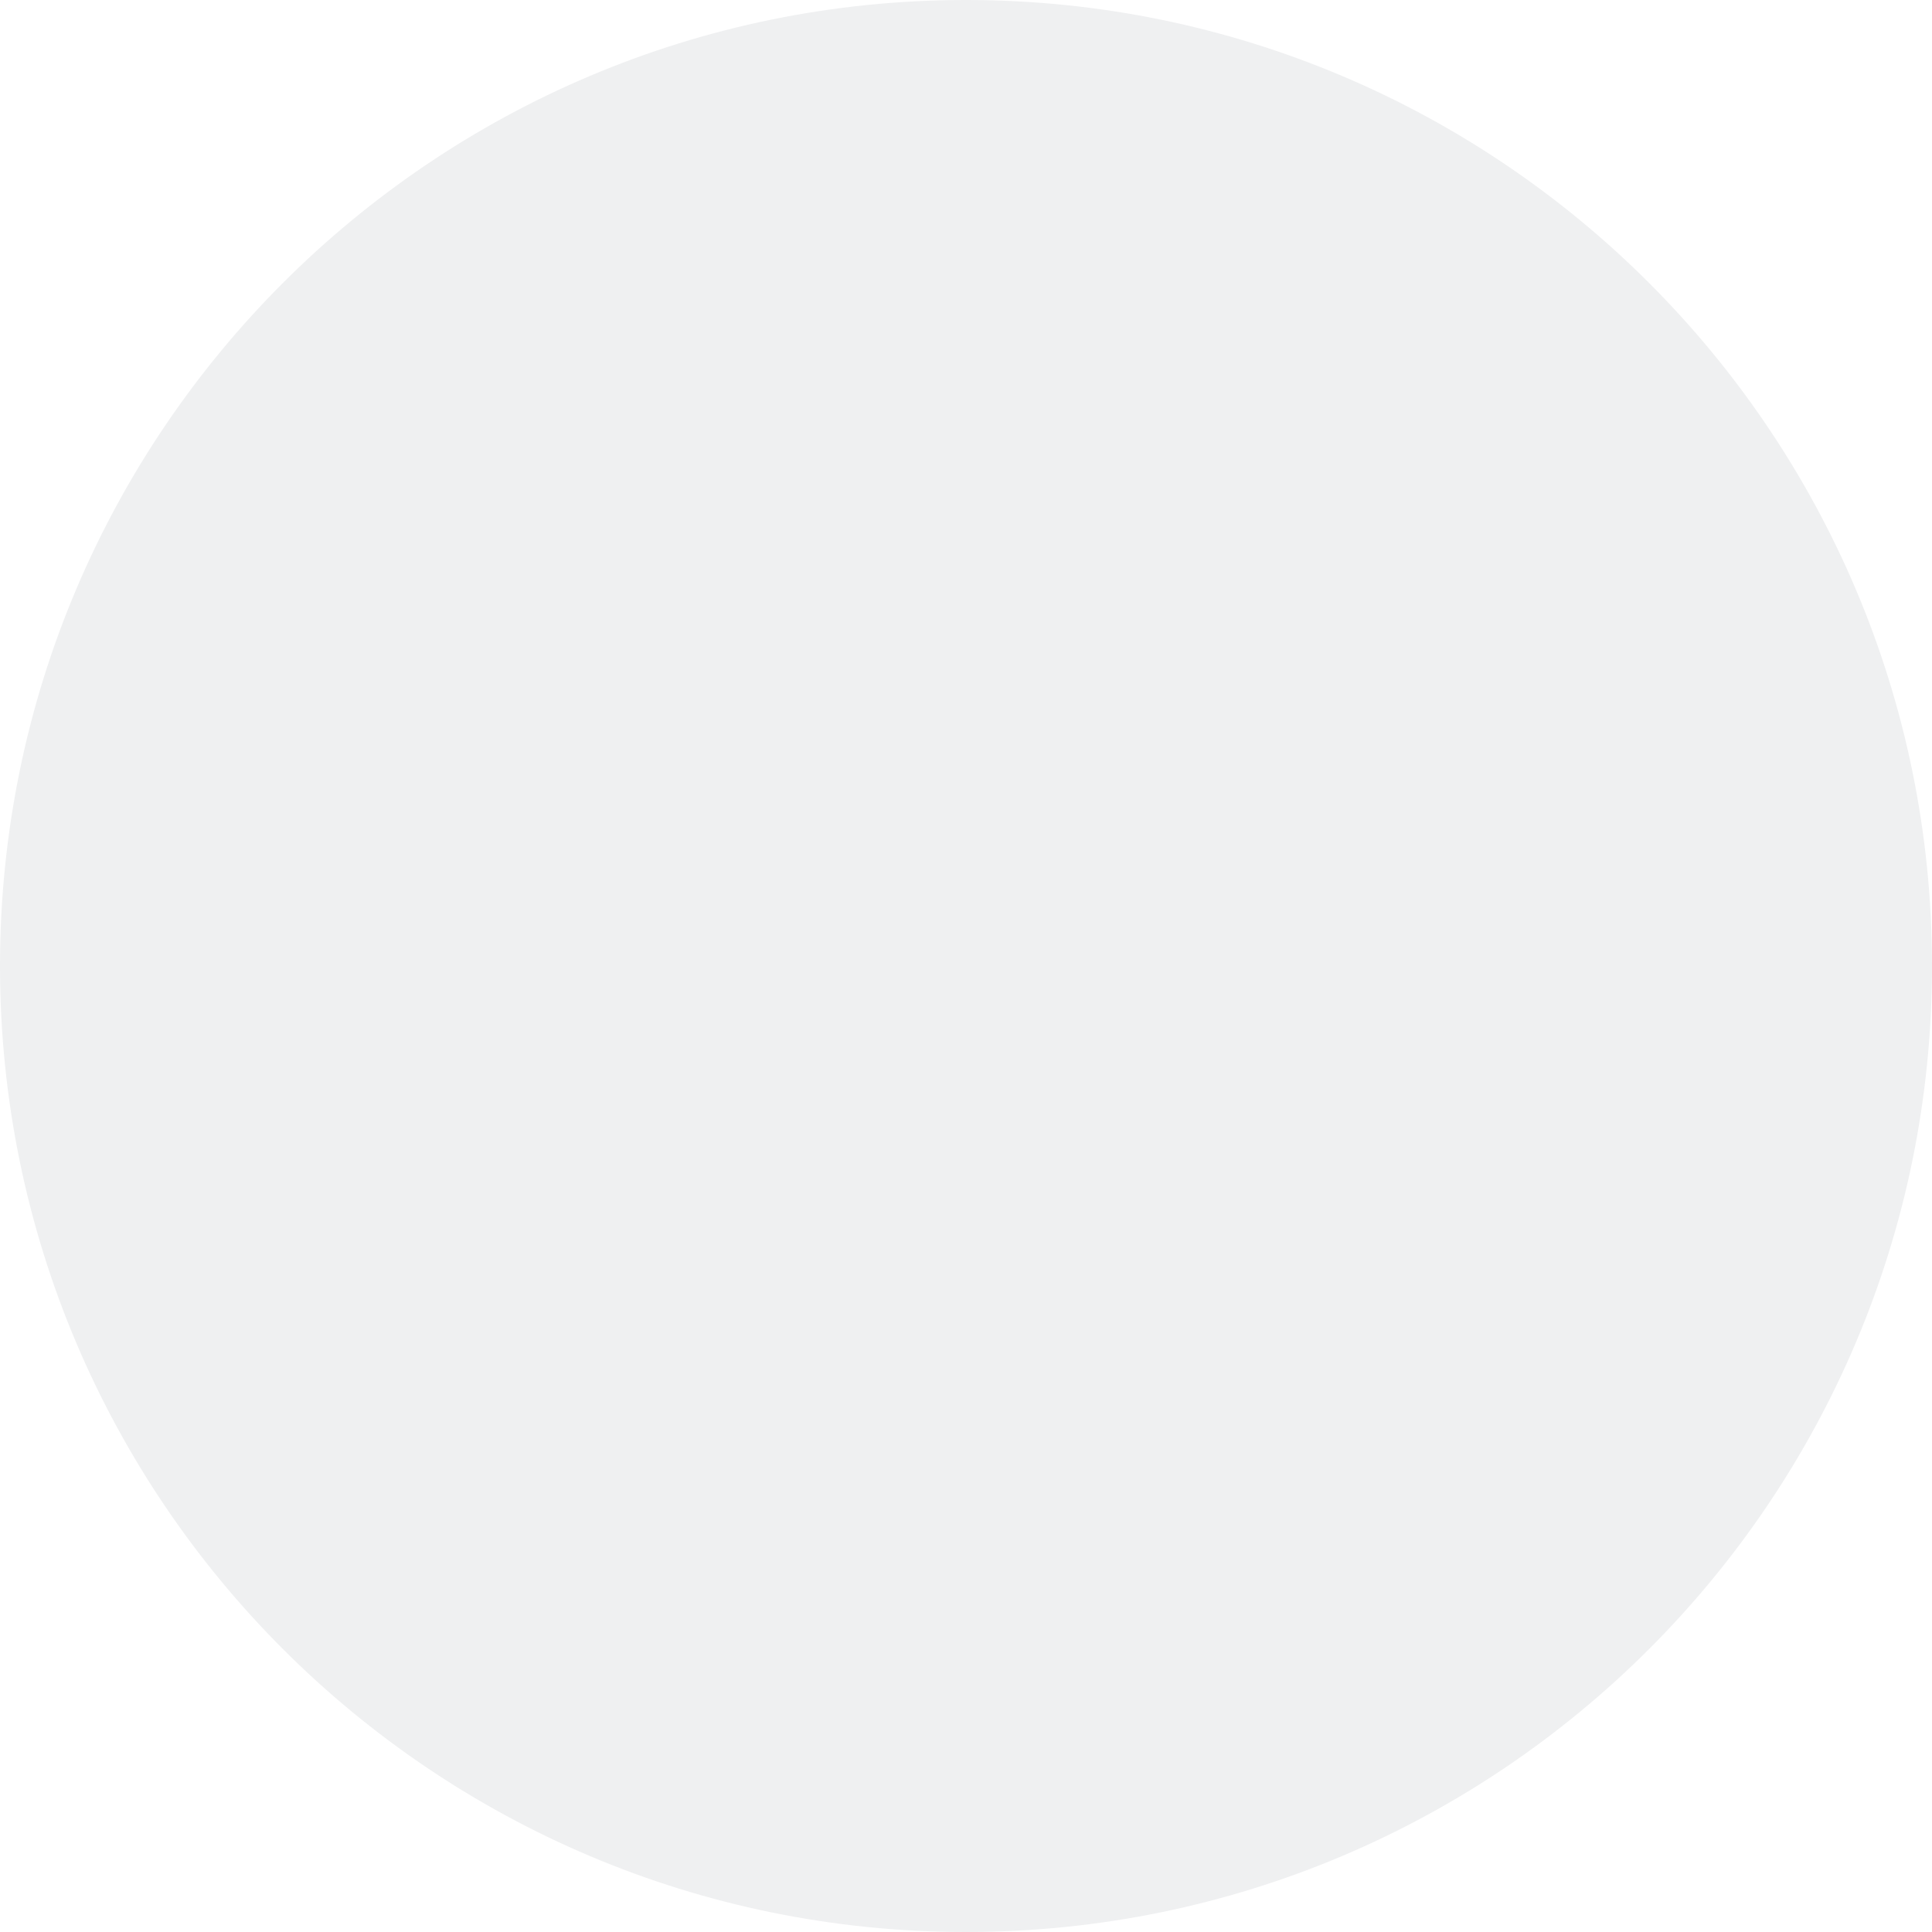
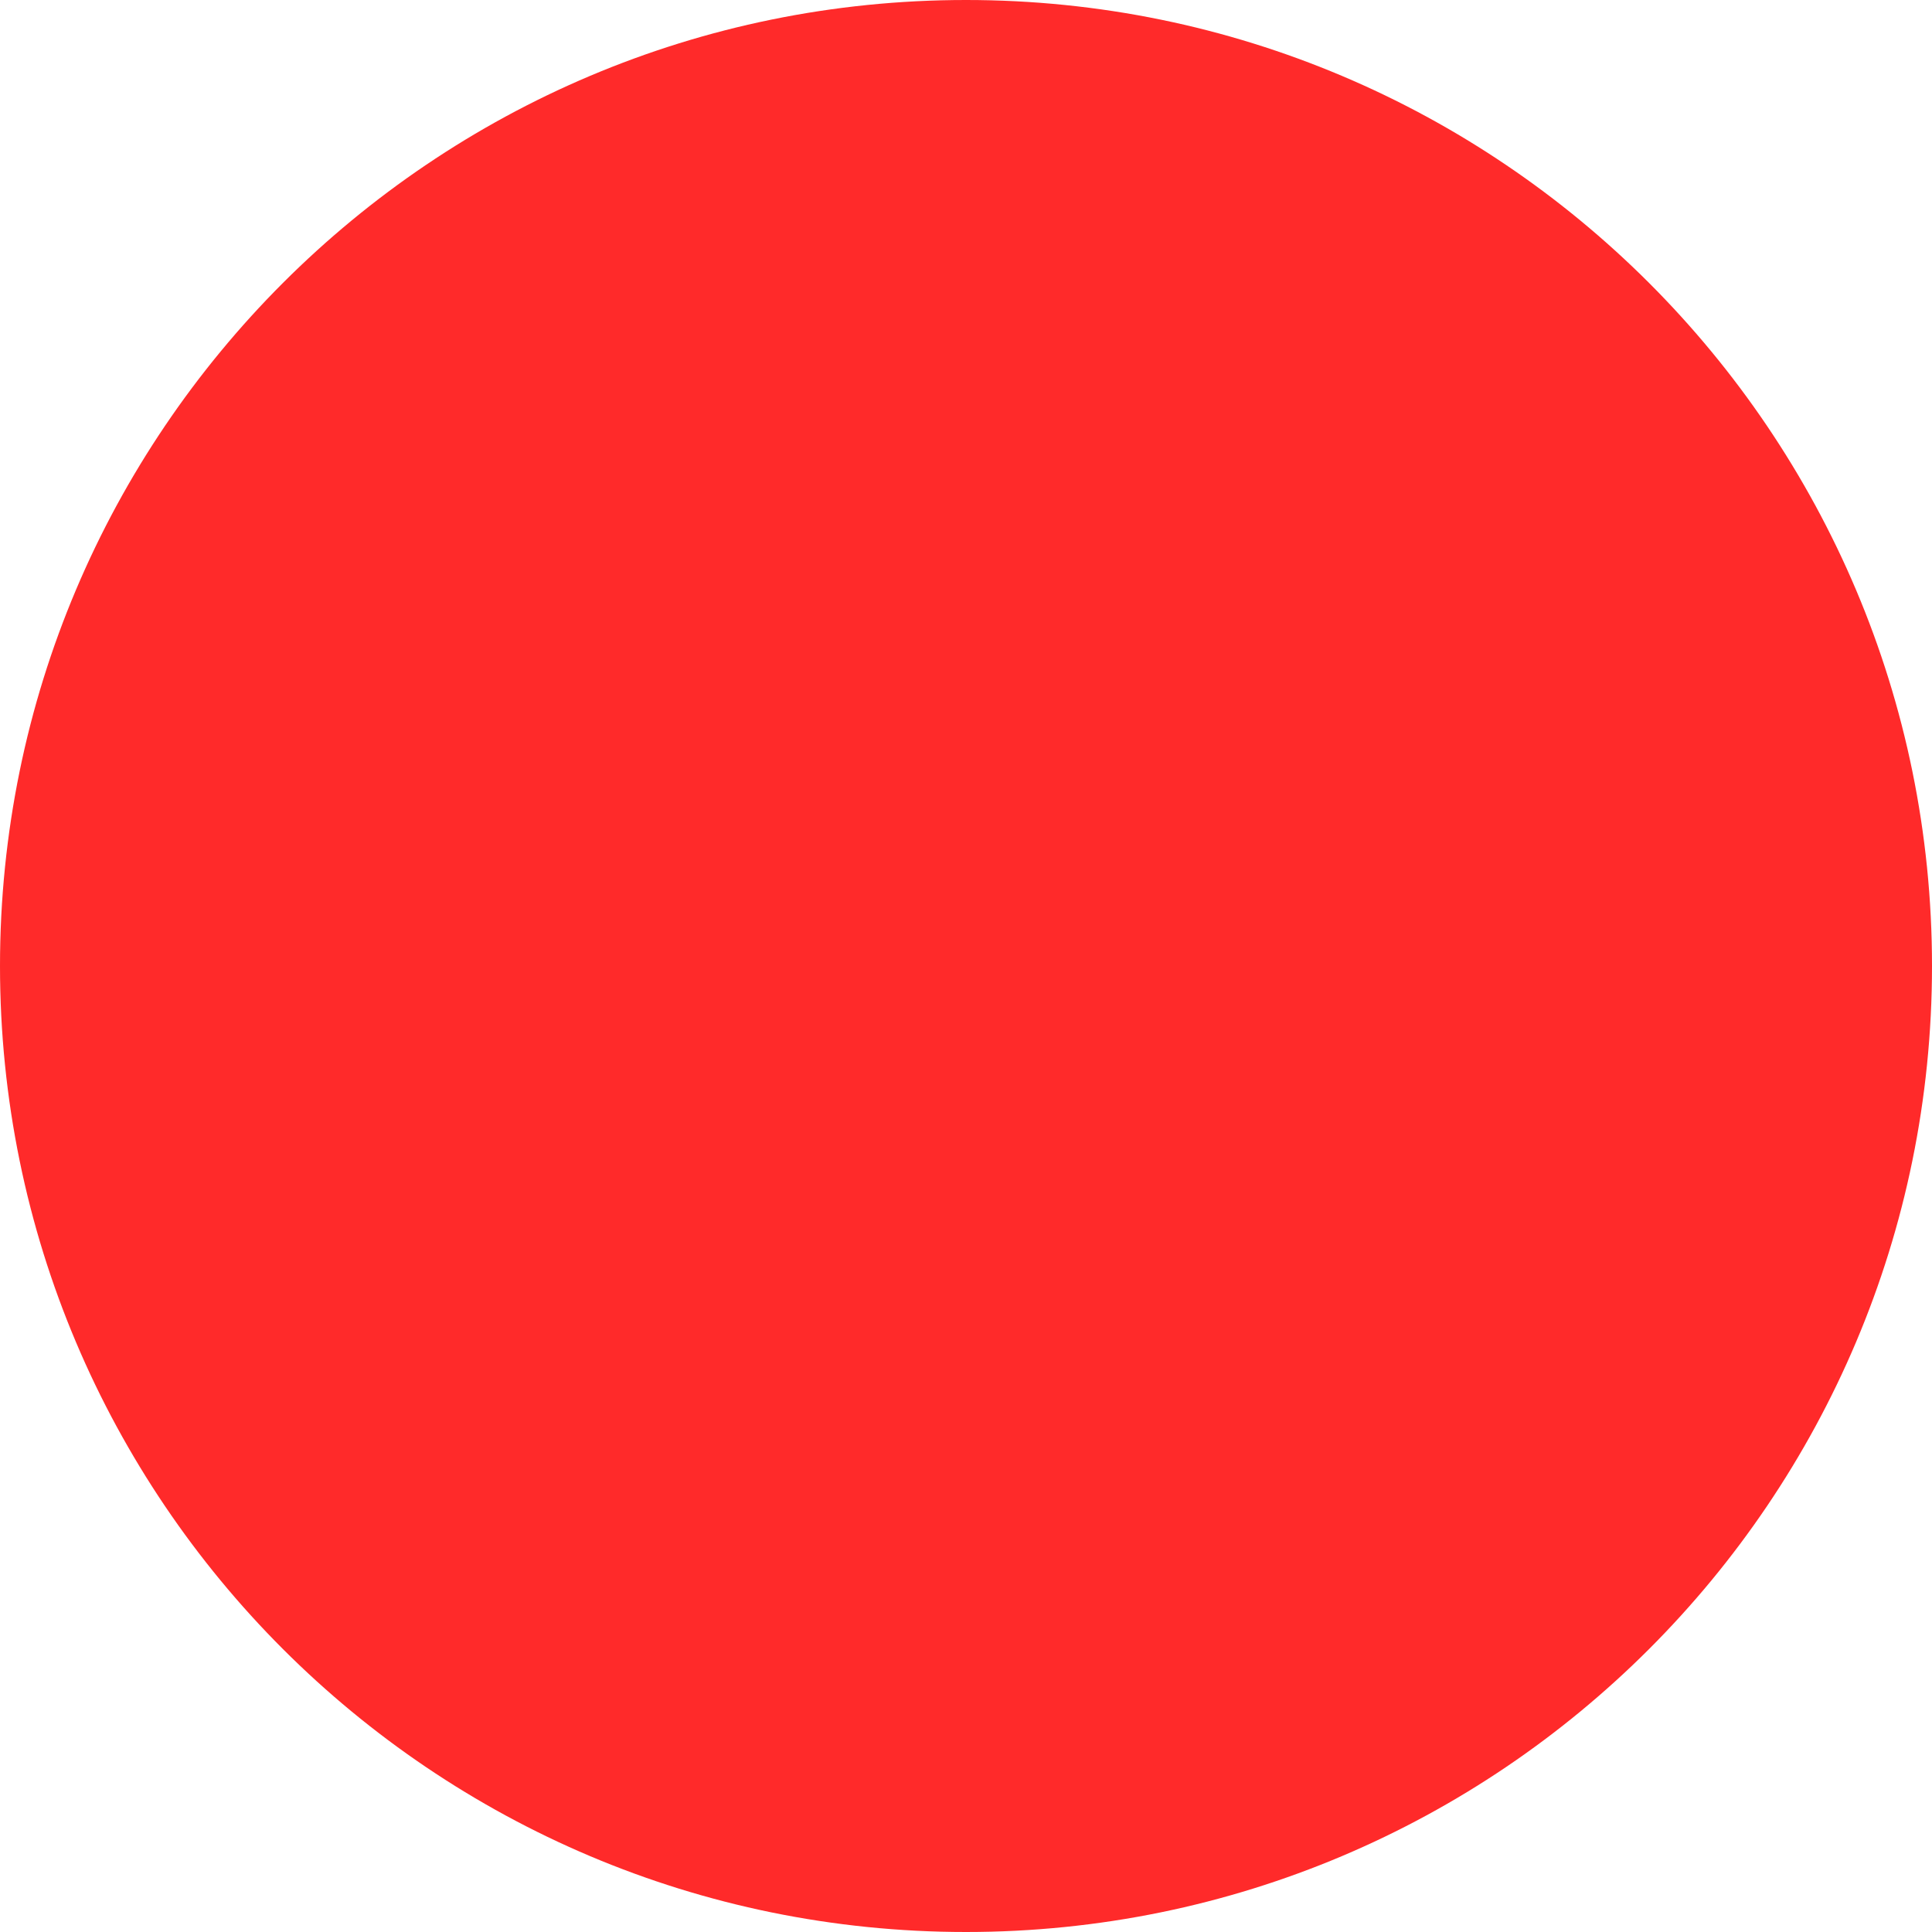
<svg xmlns="http://www.w3.org/2000/svg" viewBox="0 0 50 50" version="1.2" baseProfile="tiny">
  <defs>
</defs>
  <g fill="none" stroke="black" stroke-width="1" fill-rule="evenodd" stroke-linecap="square" stroke-linejoin="bevel">
-     <g fill="#eff0f1" fill-opacity="1" stroke="none" transform="matrix(0.0548323,0,0,-0.0548325,9.14653,50.4539)" font-family="Noto Sans" font-size="10" font-weight="400" font-style="normal">
-       <path vector-effect="none" fill-rule="nonzero" d="M289.126,8.279 C540.932,8.279 745.062,212.405 745.062,464.214 C745.062,716.017 540.932,920.146 289.126,920.146 C37.321,920.146 -166.809,716.017 -166.809,464.214 C-166.809,212.405 37.321,8.279 289.126,8.279 " />
+     <g fill="#ff2a2a" fill-opacity="1" stroke="none" transform="matrix(0.0548326,0,0,-0.0548323,-3.69636,48.8502)" font-family="Noto Sans" font-size="10" font-weight="400" font-style="normal">
+       <path vector-effect="none" fill-rule="nonzero" d="M523.349,-20.97 C775.15,-20.97 979.279,183.16 979.279,434.966 C979.279,686.772 775.15,890.902 523.349,890.902 C271.541,890.902 67.412,686.772 67.412,434.966 C67.412,183.16 271.541,-20.97 523.349,-20.97 " />
    </g>
    <g fill="none" stroke="#000000" stroke-opacity="1" stroke-width="1" stroke-linecap="square" stroke-linejoin="bevel" transform="matrix(1,0,0,1,0,0)" font-family="Noto Sans" font-size="10" font-weight="400" font-style="normal">
</g>
  </g>
</svg>
